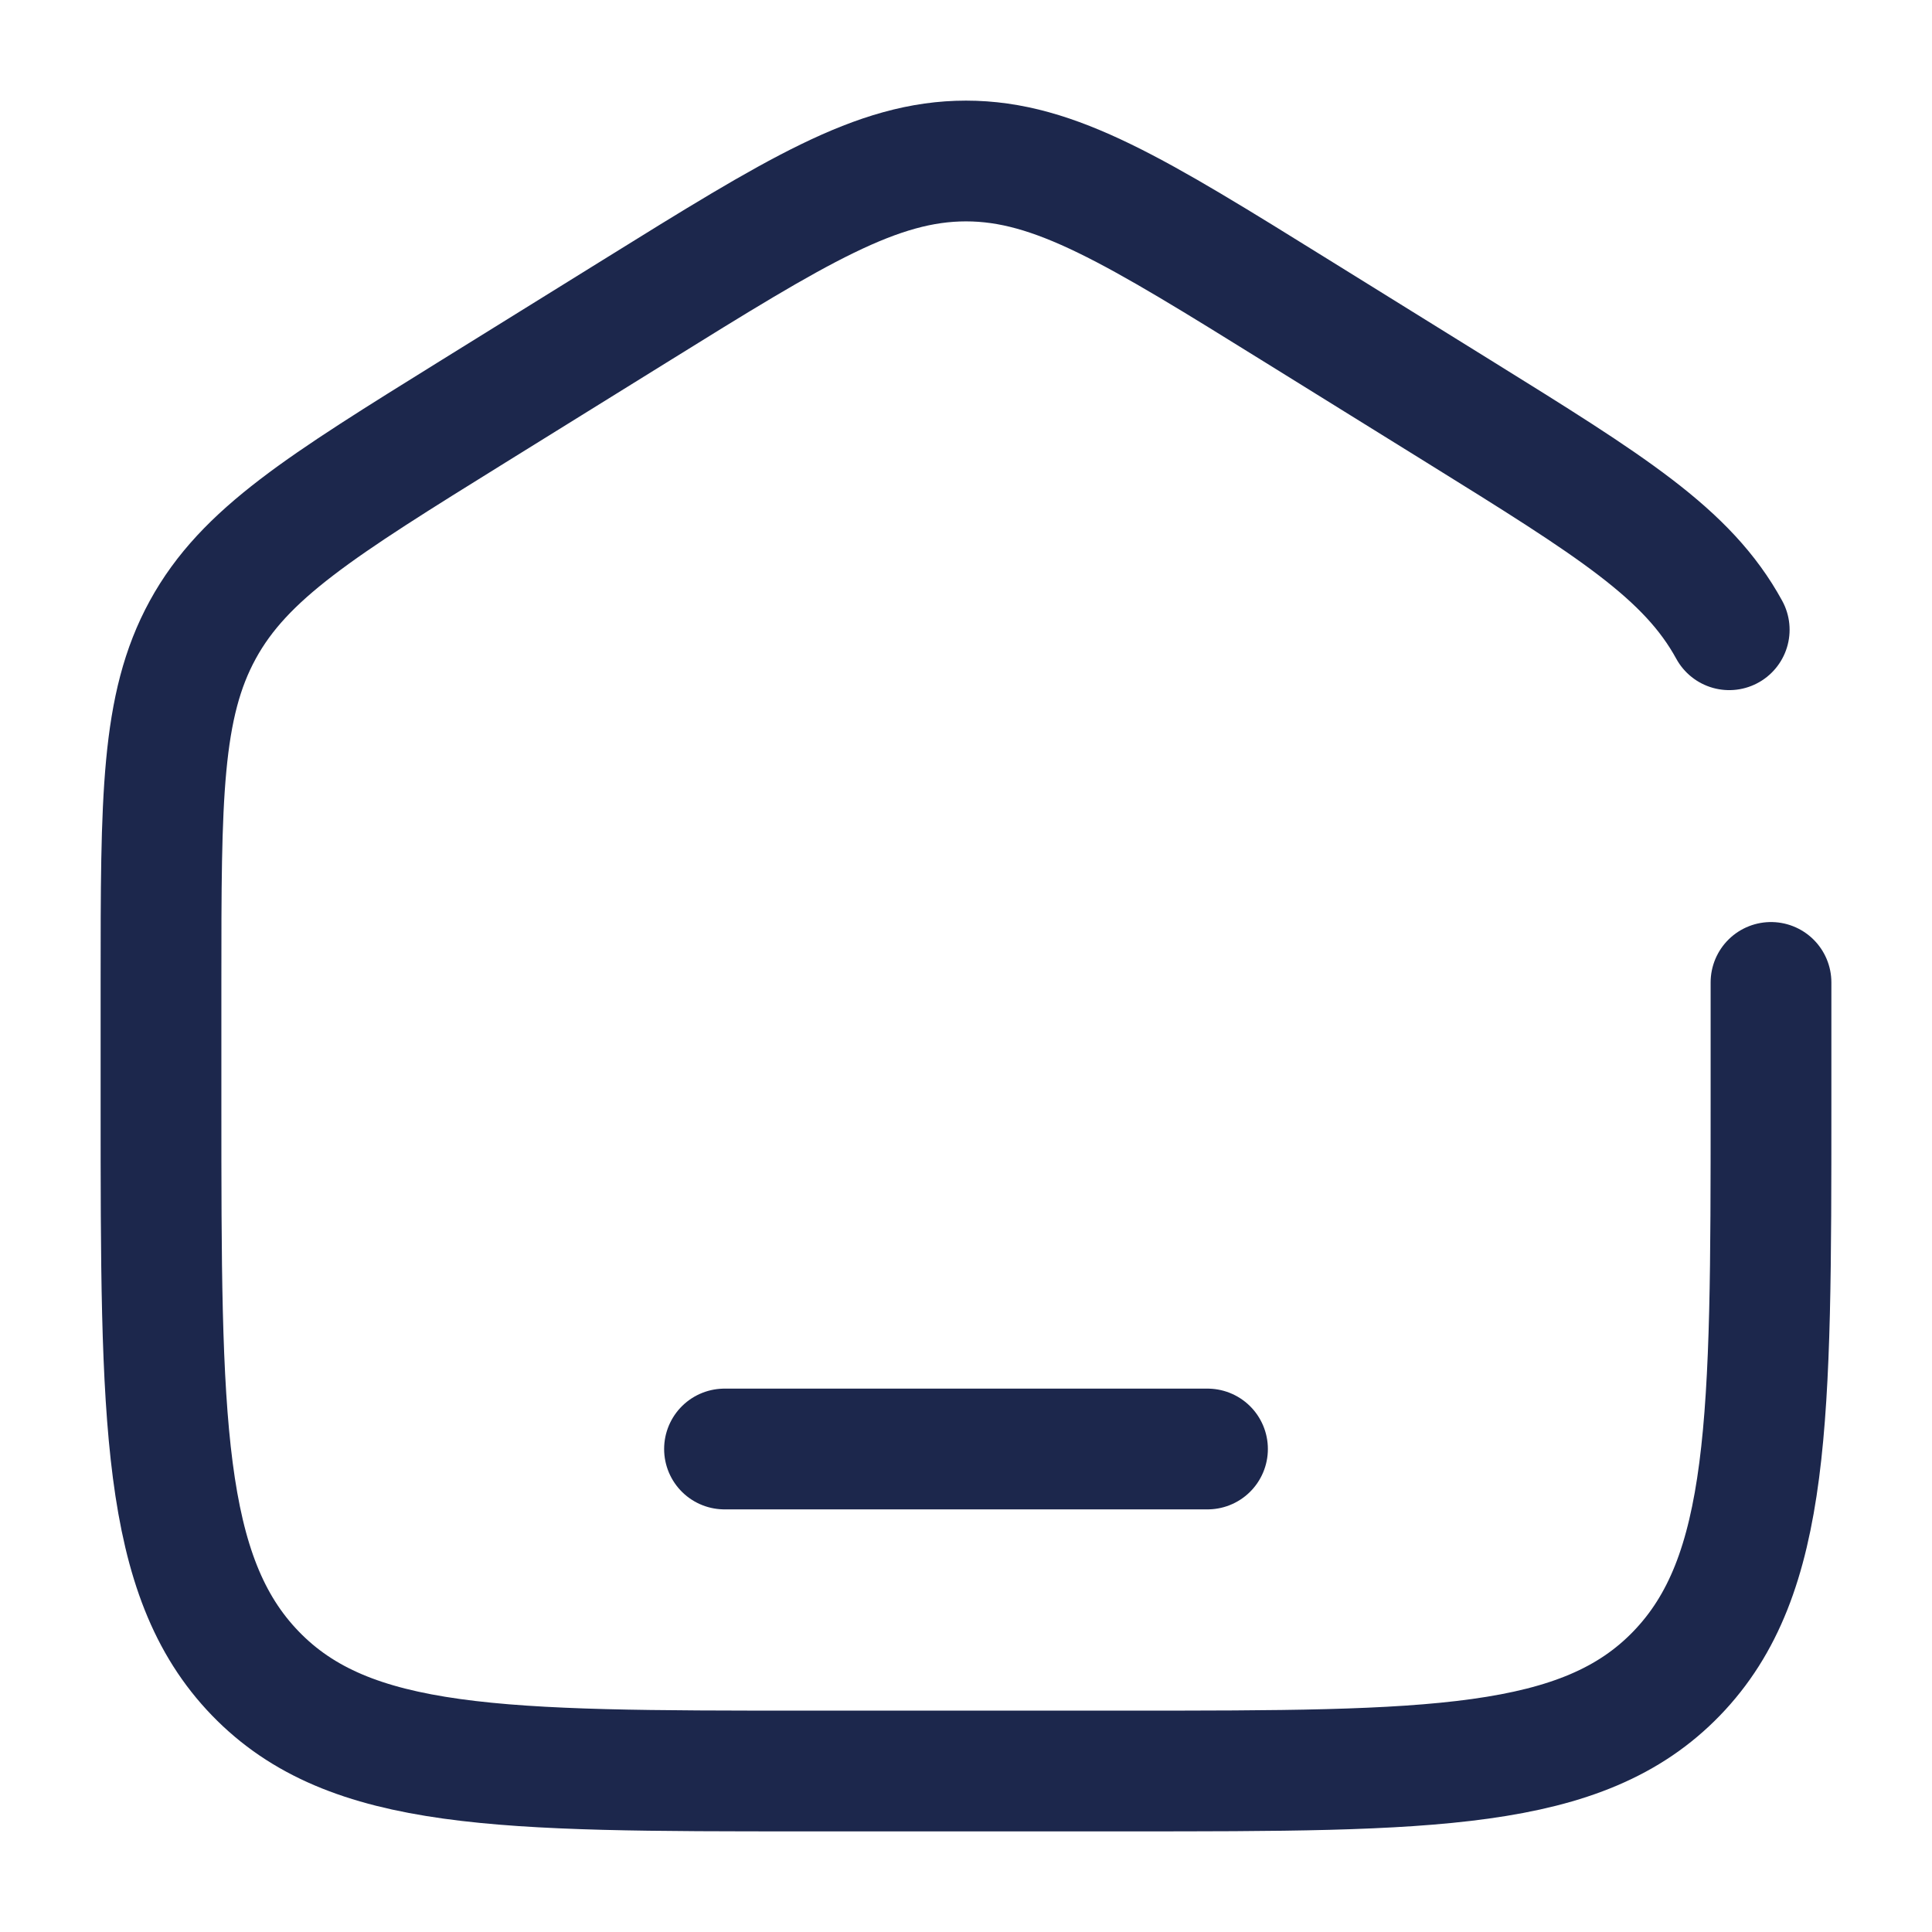
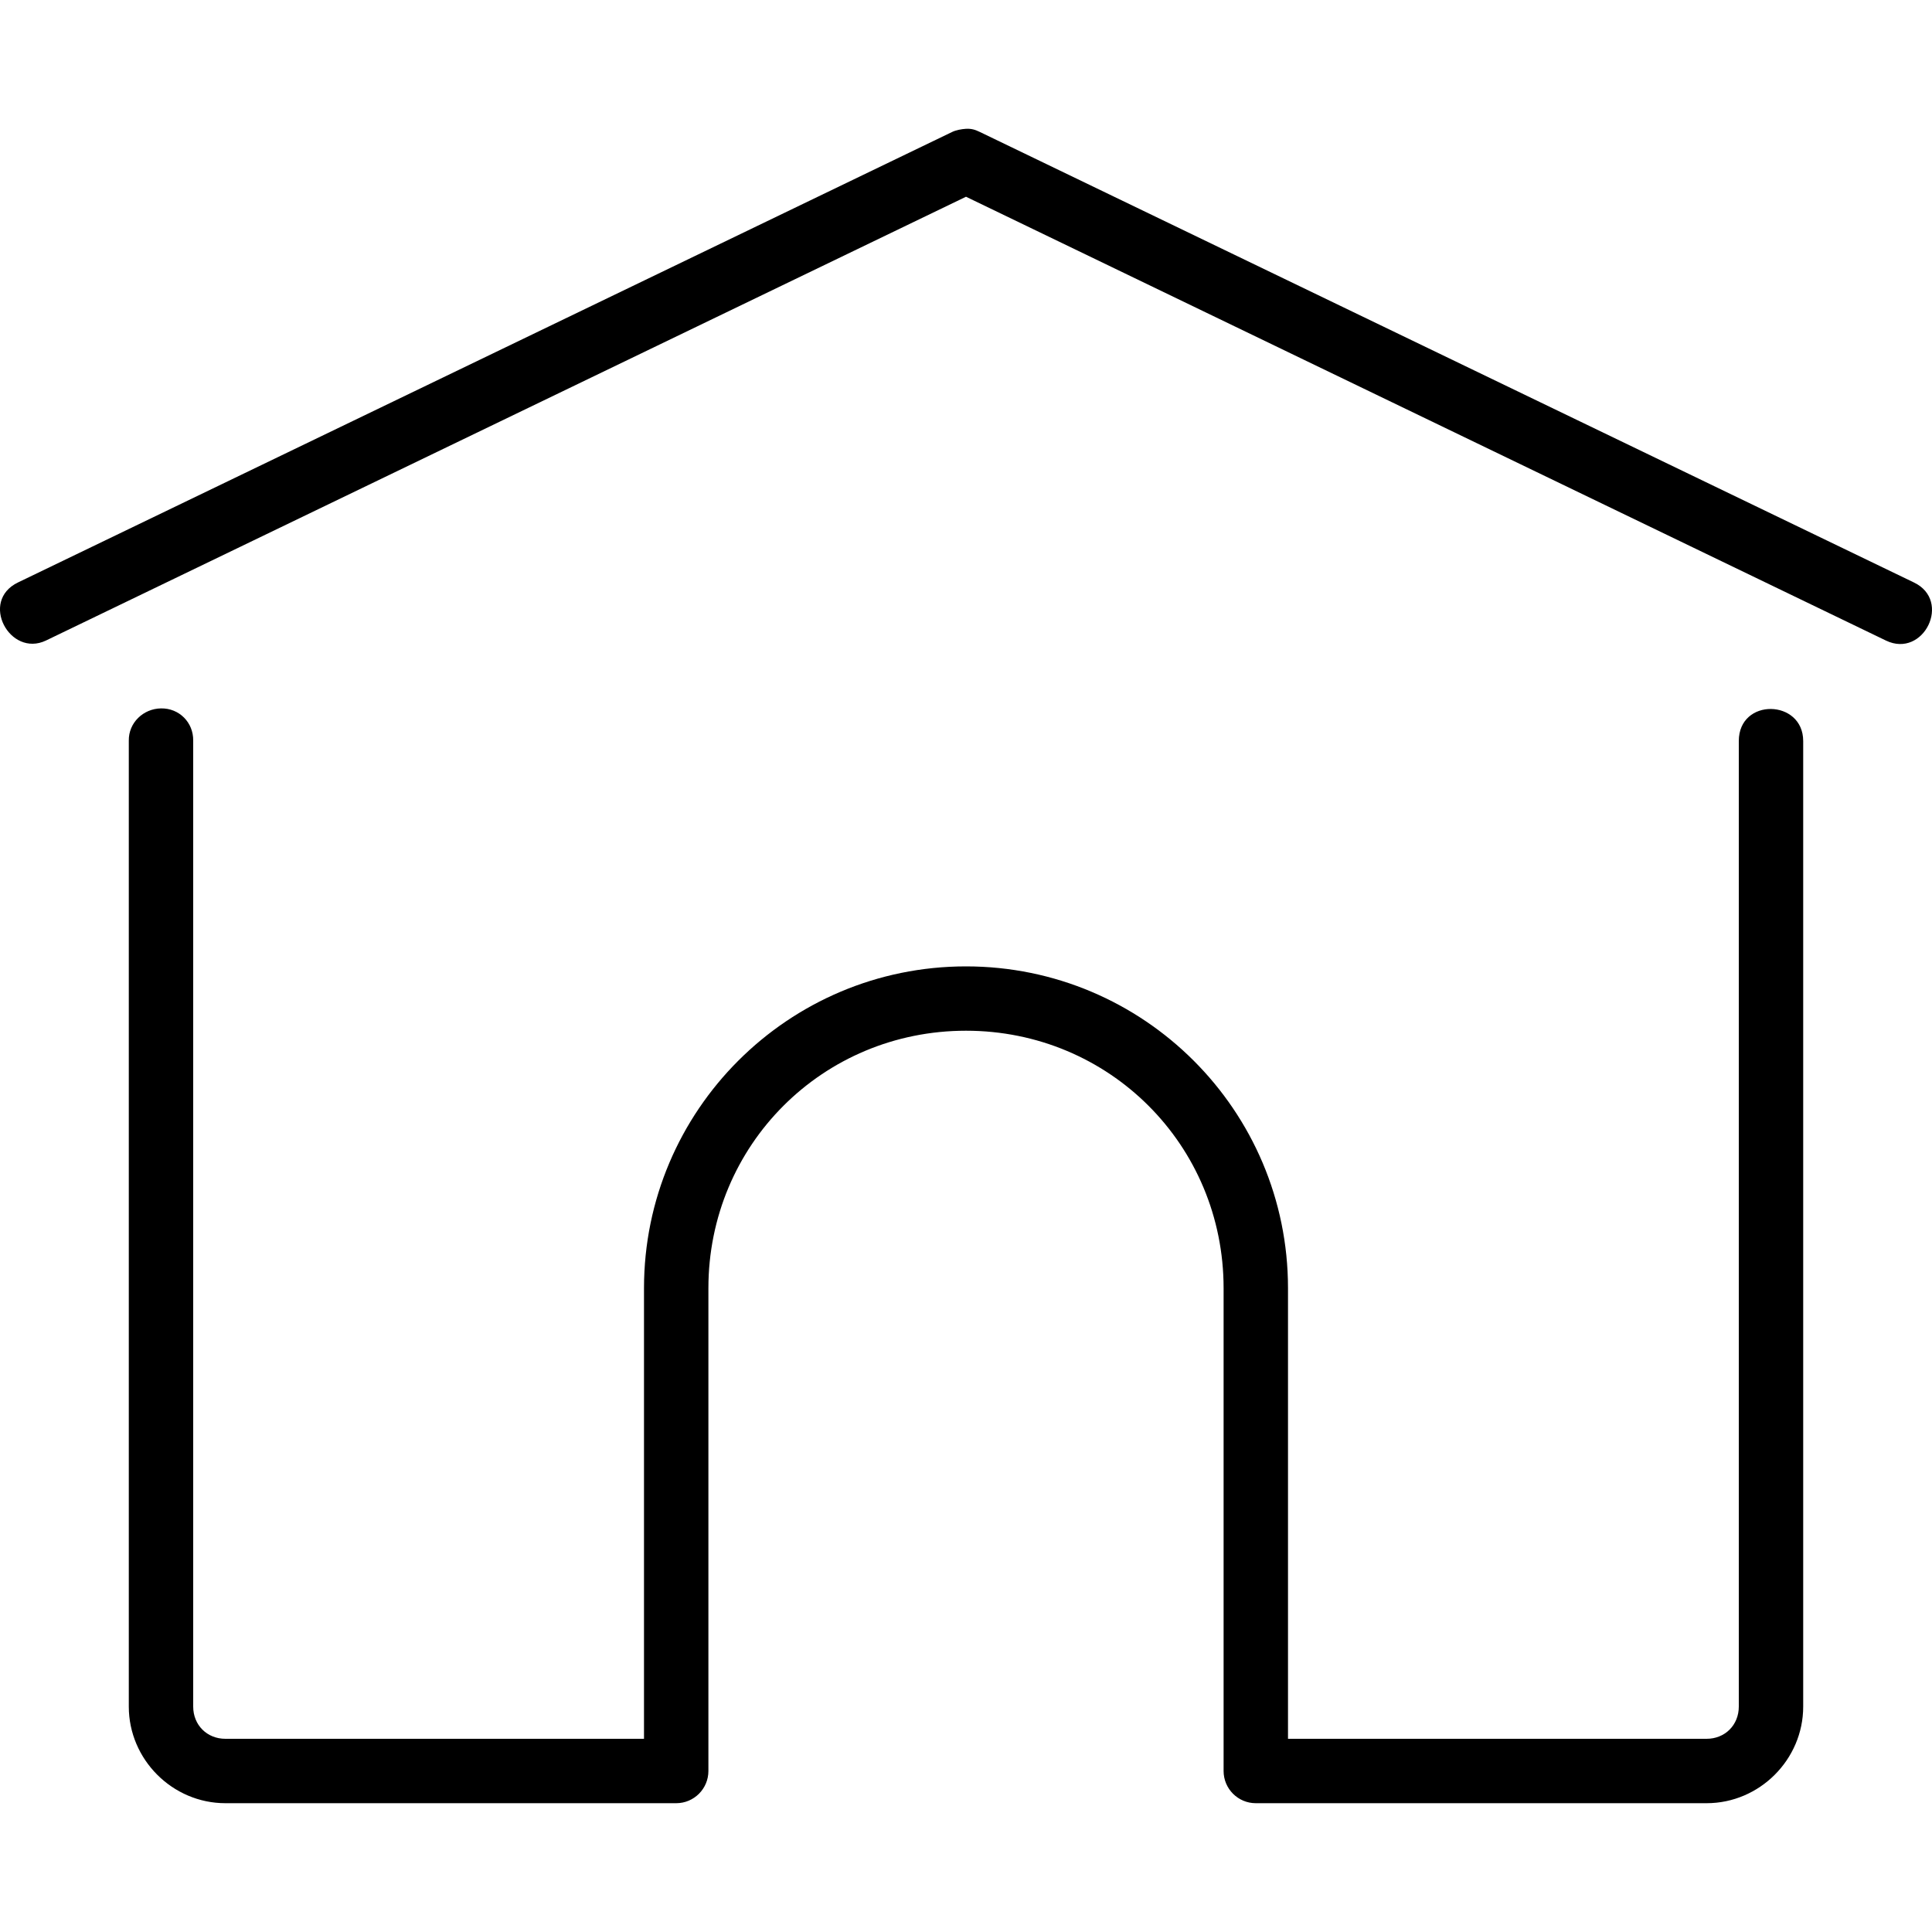
- <svg xmlns="http://www.w3.org/2000/svg" width="800px" height="800px" viewBox="0 0 24 24" fill="none">
-   <path d="M22 12.204V13.725C22 17.626 22 19.576 20.828 20.788C19.657 22 17.771 22 14 22H10C6.229 22 4.343 22 3.172 20.788C2 19.576 2 17.626 2 13.725V12.204C2 9.915 2 8.771 2.519 7.823C3.038 6.874 3.987 6.286 5.884 5.108L7.884 3.867C9.889 2.622 10.892 2 12 2C13.108 2 14.111 2.622 16.116 3.867L18.116 5.108C20.013 6.286 20.962 6.874 21.481 7.823" stroke="#1C274C" stroke-width="1.5" stroke-linecap="round" />
-   <path d="M15 18H9" stroke="#1C274C" stroke-width="1.5" stroke-linecap="round" />
+ <svg xmlns="http://www.w3.org/2000/svg" fill="#000000" width="800px" height="800px" viewBox="0 0 30 30">
+   <path d="M15 2c-.066.004-.157.02-.217.05L.28 9.044c-.603.29-.127 1.17.434.902L15 3.055l14.286 6.892c.583.28 1.026-.618.434-.902L15.217 2.05c-.076-.037-.133-.054-.217-.05zM2.5 11c-.276.004-.504.224-.5.5v15c0 .822.678 1.5 1.5 1.5h7c.276 0 .5-.224.5-.5v-7.497c0-2.223 1.775-3.998 4-3.998s4 1.775 4 3.998V27.5c0 .276.224.5.5.5h7c.822 0 1.5-.678 1.5-1.5V11.507c0-.652-1-.676-1 0V26.5c0 .286-.214.5-.5.5H20v-6.997c0-2.76-2.24-4.997-5-4.997s-5 2.237-5 4.997V27H3.5c-.286 0-.5-.214-.5-.5v-15c.004-.282-.218-.505-.5-.5z" />
</svg>
